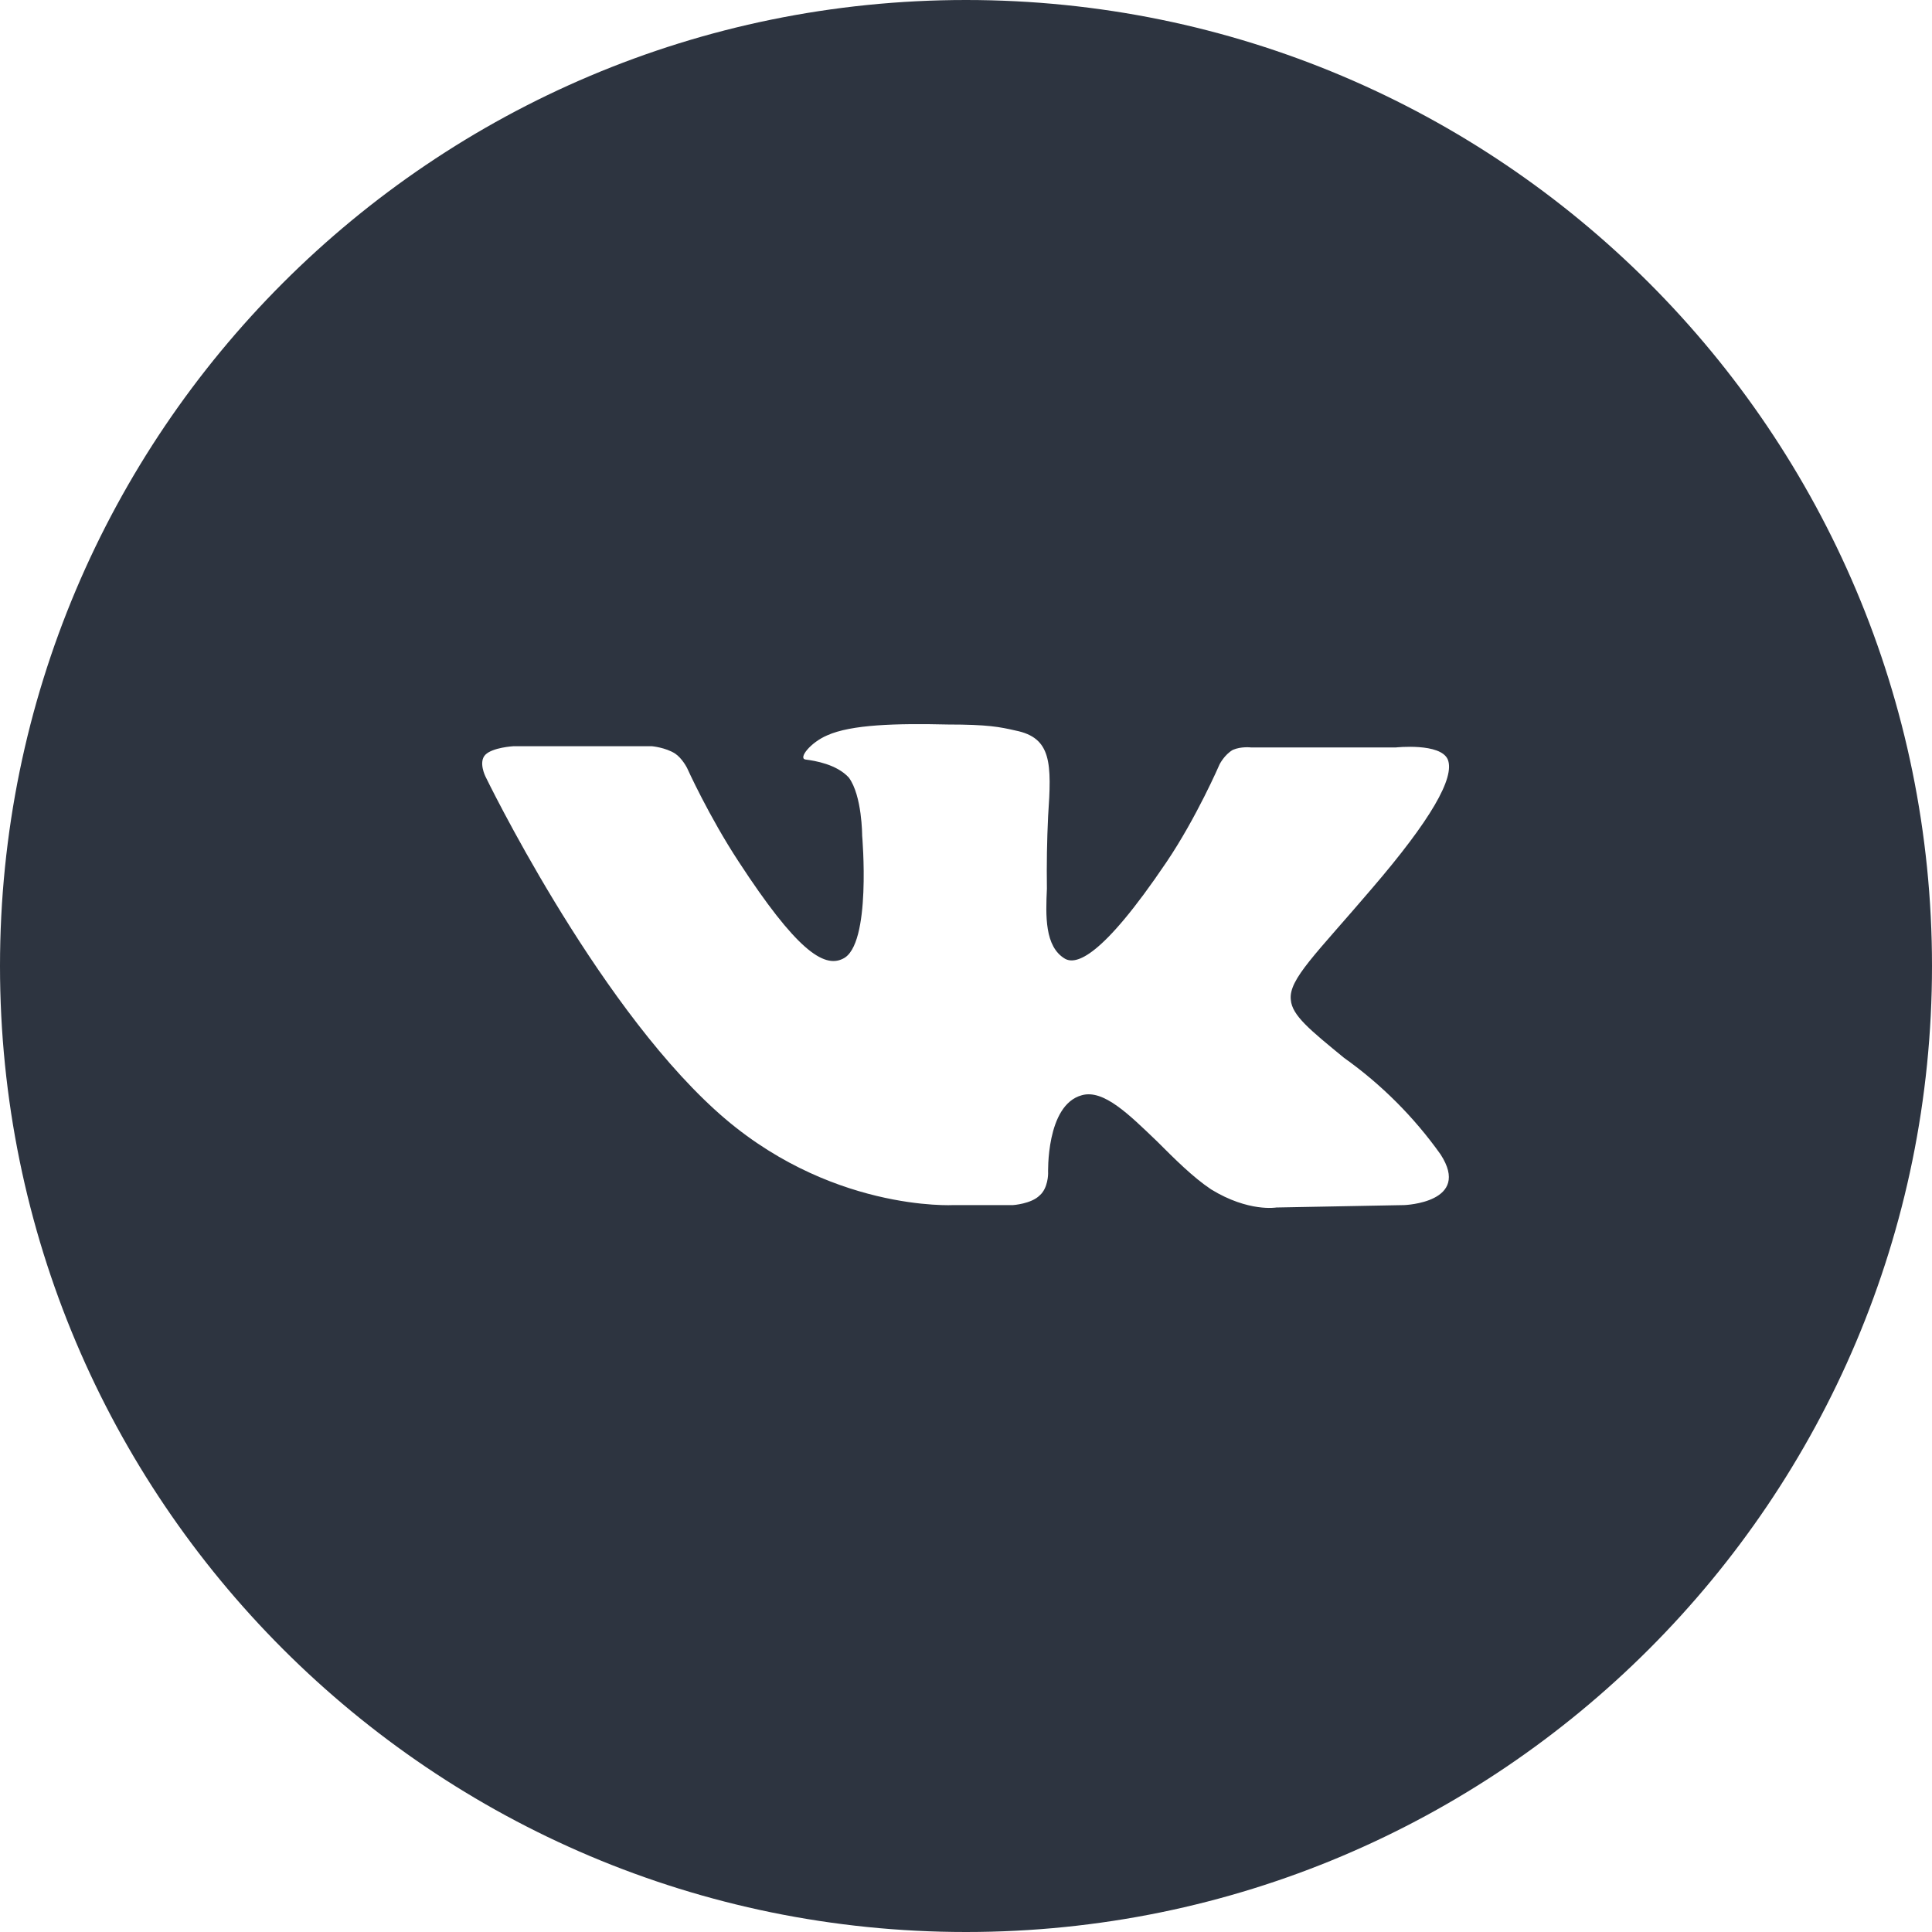
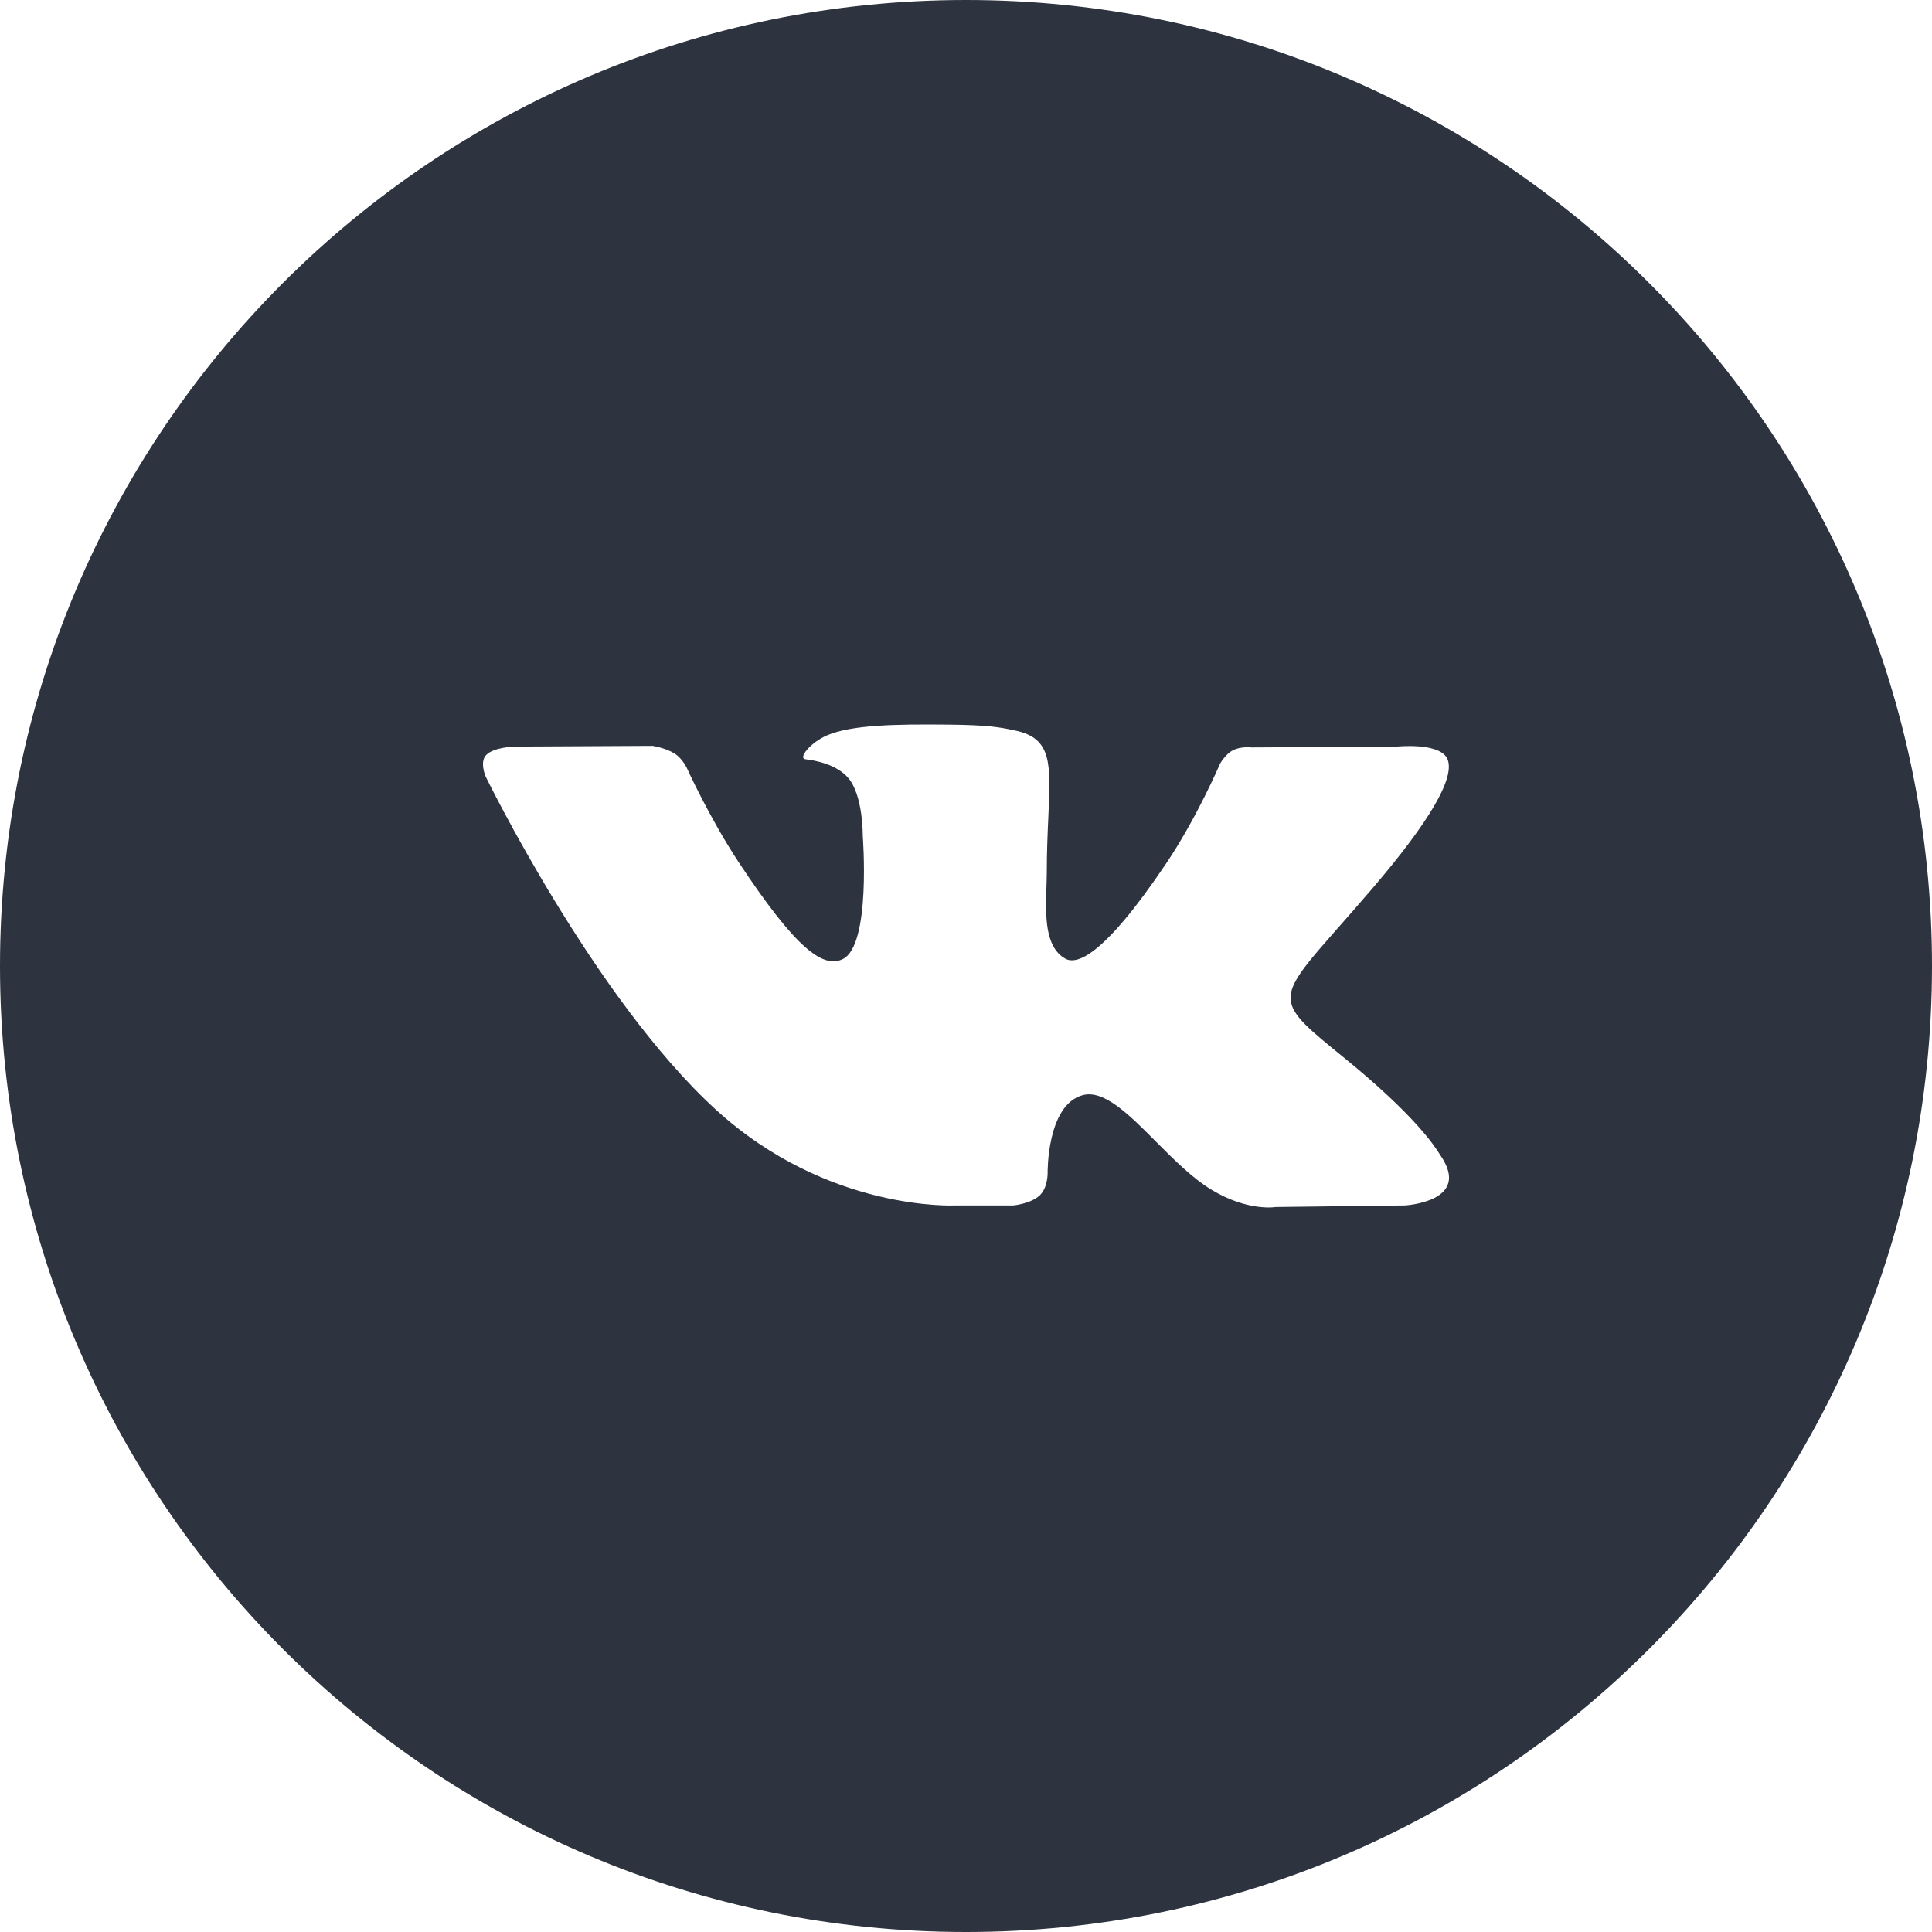
- <svg xmlns="http://www.w3.org/2000/svg" width="16" height="16" fill="none">
-   <path fill-rule="evenodd" clip-rule="evenodd" d="M16 8A8 8 0 1 1 0 8a8 8 0 0 1 16 0ZM8.4 9.98H7.9s-1.05.06-1.98-.79c-1.01-.92-1.9-2.76-1.9-2.76s-.06-.12 0-.18.23-.07.23-.07H5.4s.11.01.19.06c.06.04.1.12.1.12s.18.4.43.78c.47.72.7.88.86.8.24-.11.16-1.02.16-1.02s0-.33-.11-.48c-.1-.11-.28-.14-.36-.15-.06-.01.04-.14.18-.2.2-.09.57-.1 1-.09.33 0 .43.02.56.05.3.06.3.27.27.71a9.7 9.7 0 0 0-.01.6c-.01.22-.02.48.15.58.09.05.3 0 .84-.8.25-.37.44-.81.44-.81s.04-.08.11-.12c.07-.03.15-.02.15-.02h1.2s.37-.04.43.1c.06.15-.14.5-.63 1.07-.46.54-.69.75-.67.92.01.13.16.25.44.48a3.4 3.4 0 0 1 .8.8c.26.4-.3.42-.3.42l-1.06.02s-.23.04-.54-.15c-.15-.1-.3-.25-.45-.4-.23-.22-.44-.43-.62-.38-.3.08-.28.65-.28.65s0 .12-.07.18c-.07.07-.22.08-.22.08Z" fill="#2D3440" />
+ <svg xmlns="http://www.w3.org/2000/svg" width="16" height="16" viewBox="0 0 16 16" fill="none">
+   <path fill-rule="evenodd" clip-rule="evenodd" d="M16 8C16 12.418 12.418 16 8 16C3.582 16 0 12.418 0 8C0 3.582 3.582 0 8 0C12.418 0 16 3.582 16 8ZM8.392 9.983H7.914C7.914 9.983 6.859 10.039 5.93 9.191C4.917 8.266 4.022 6.431 4.022 6.431C4.022 6.431 3.97 6.311 4.026 6.253C4.089 6.187 4.261 6.183 4.261 6.183L5.404 6.177C5.404 6.177 5.512 6.193 5.589 6.242C5.652 6.283 5.688 6.36 5.688 6.36C5.688 6.36 5.873 6.769 6.117 7.14C6.595 7.863 6.817 8.021 6.979 7.943C7.216 7.83 7.145 6.921 7.145 6.921C7.145 6.921 7.149 6.591 7.026 6.444C6.93 6.33 6.75 6.297 6.671 6.288C6.606 6.28 6.712 6.149 6.849 6.09C7.055 6.002 7.418 5.997 7.847 6.001C8.181 6.004 8.278 6.022 8.408 6.05C8.712 6.114 8.702 6.32 8.682 6.764C8.676 6.896 8.669 7.05 8.669 7.228C8.669 7.268 8.667 7.31 8.666 7.354C8.659 7.582 8.651 7.842 8.822 7.939C8.909 7.988 9.123 7.946 9.659 7.149C9.913 6.771 10.103 6.327 10.103 6.327C10.103 6.327 10.145 6.248 10.21 6.214C10.276 6.179 10.365 6.19 10.365 6.19L11.568 6.183C11.568 6.183 11.929 6.145 11.988 6.288C12.049 6.438 11.853 6.789 11.361 7.363C10.898 7.904 10.671 8.106 10.689 8.282C10.702 8.413 10.849 8.53 11.134 8.762C11.726 9.244 11.884 9.497 11.922 9.557C11.925 9.562 11.927 9.566 11.929 9.568C12.194 9.953 11.635 9.983 11.635 9.983L10.566 9.996C10.566 9.996 10.337 10.036 10.035 9.854C9.877 9.759 9.722 9.604 9.575 9.456C9.35 9.23 9.142 9.021 8.965 9.07C8.667 9.153 8.676 9.716 8.676 9.716C8.676 9.716 8.678 9.836 8.61 9.9C8.537 9.969 8.392 9.983 8.392 9.983Z" fill="#2D3440" />
</svg>
